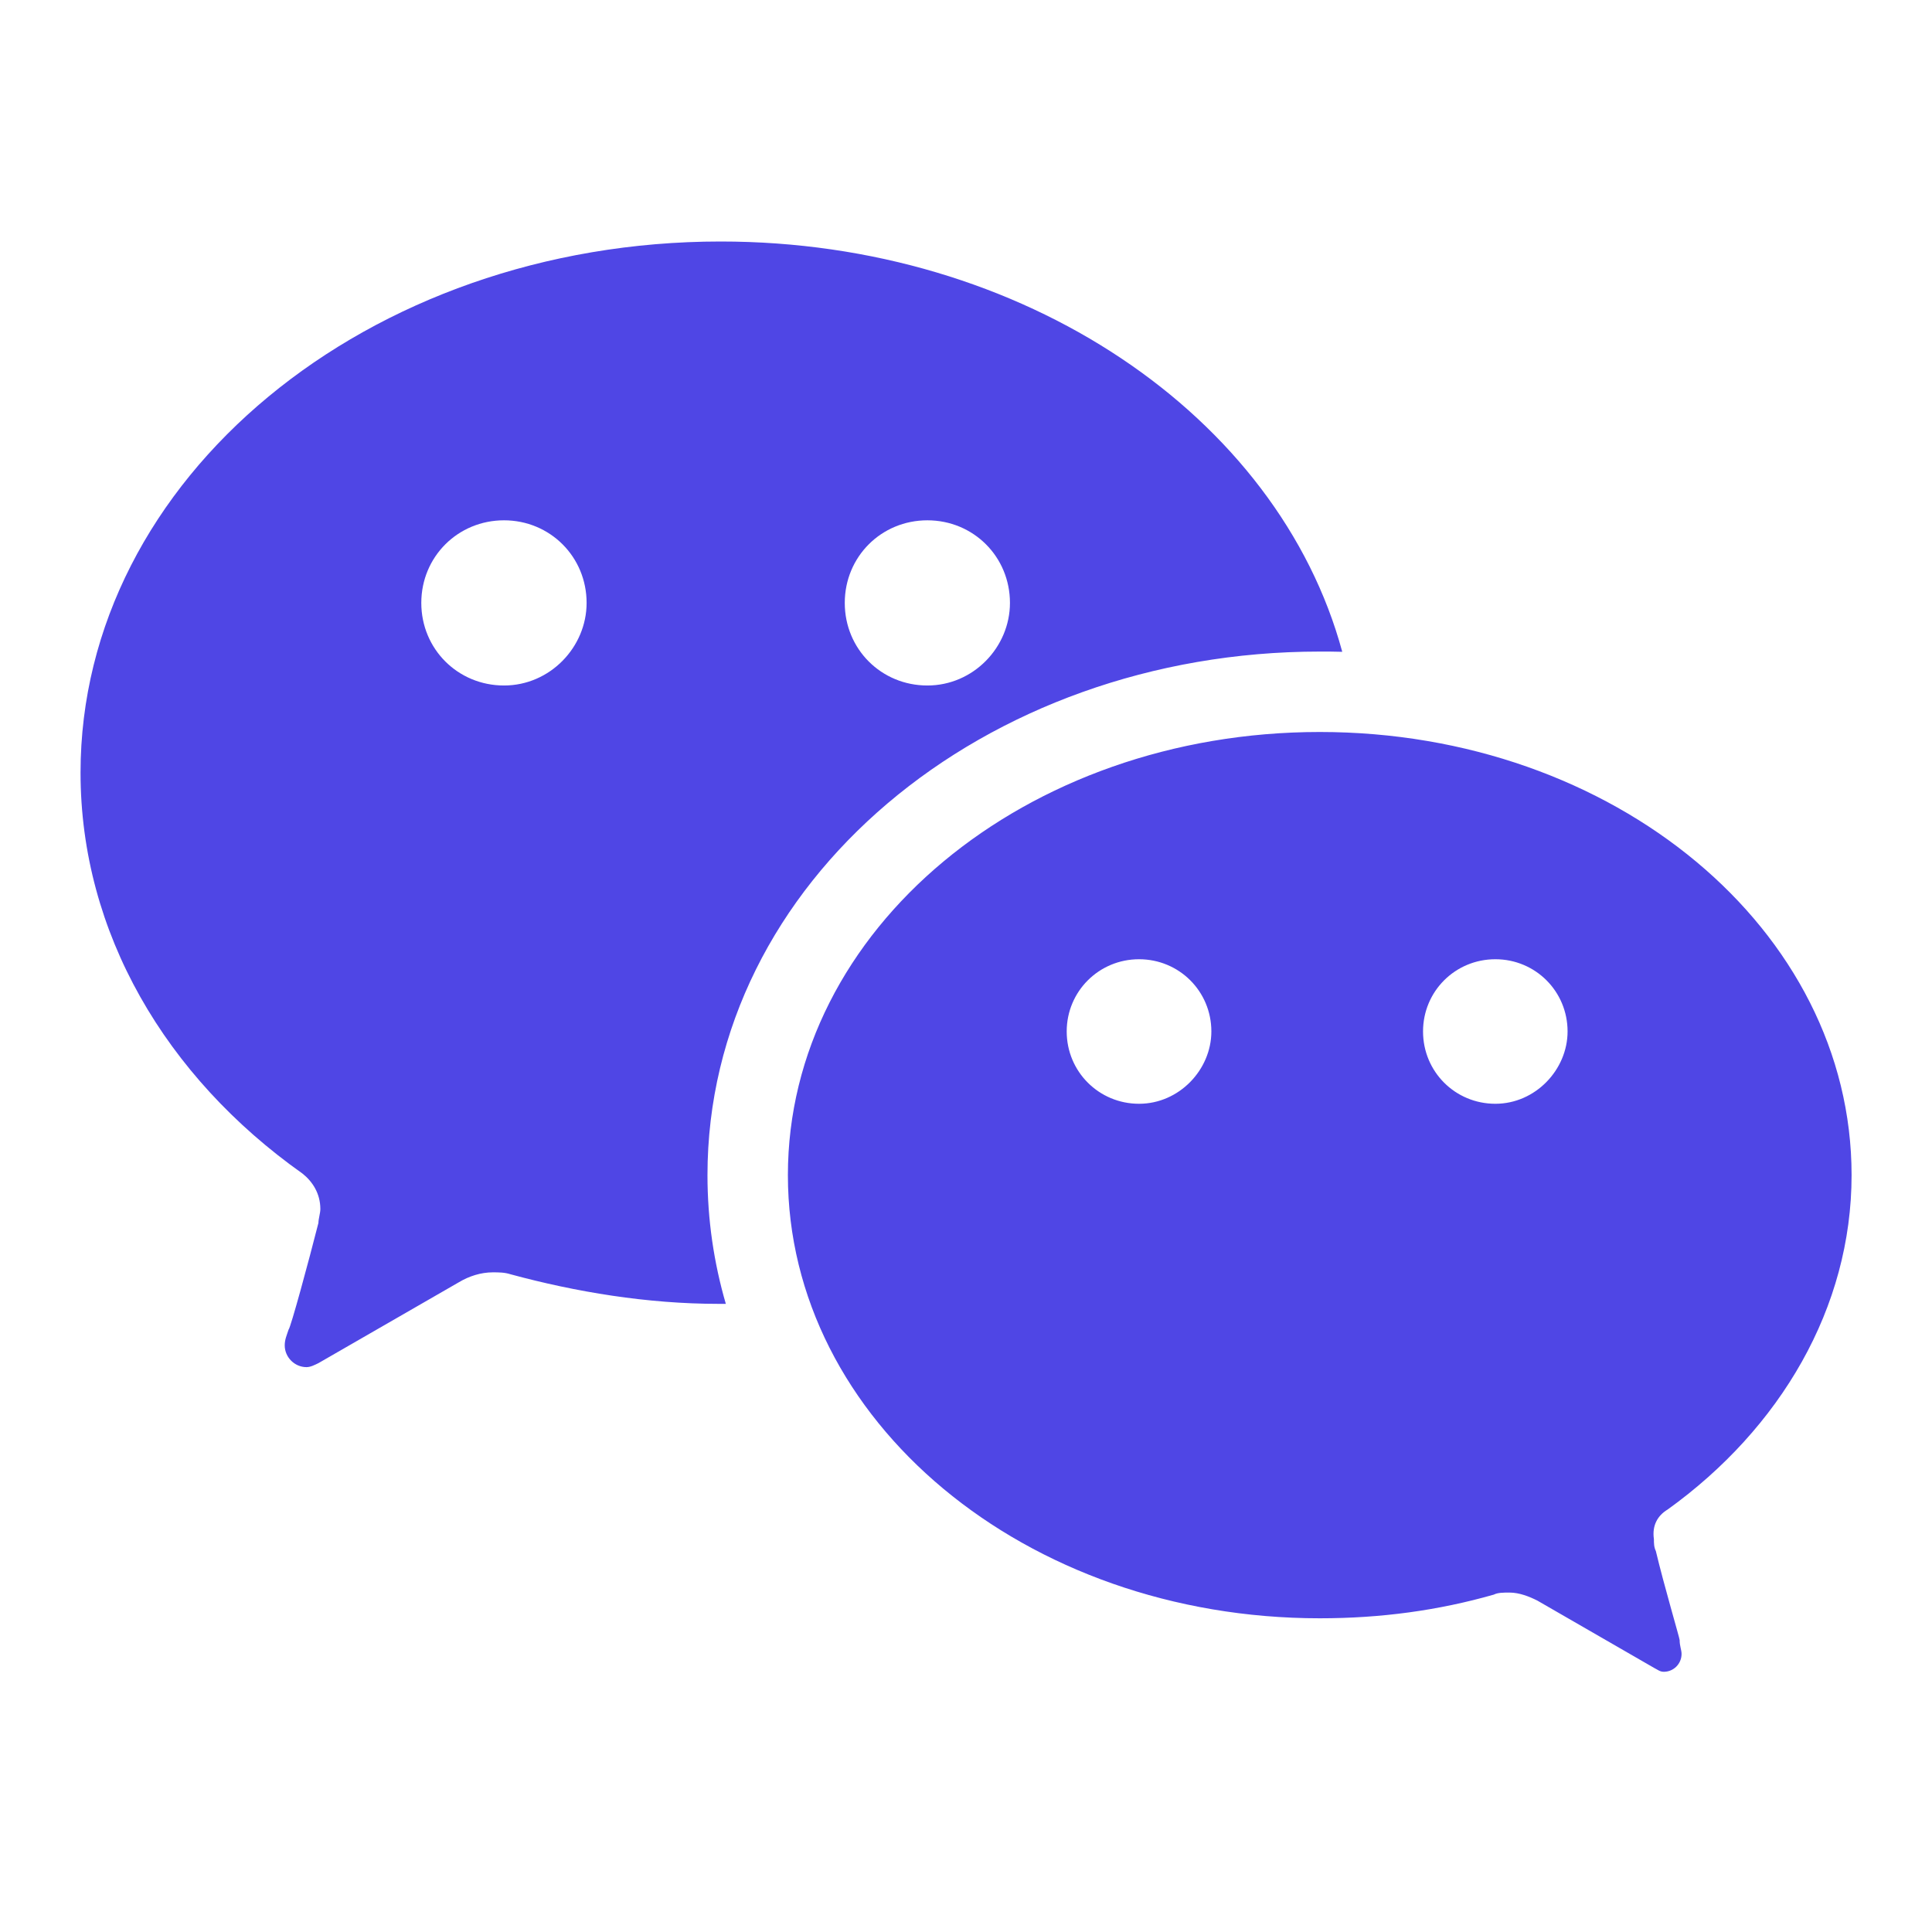
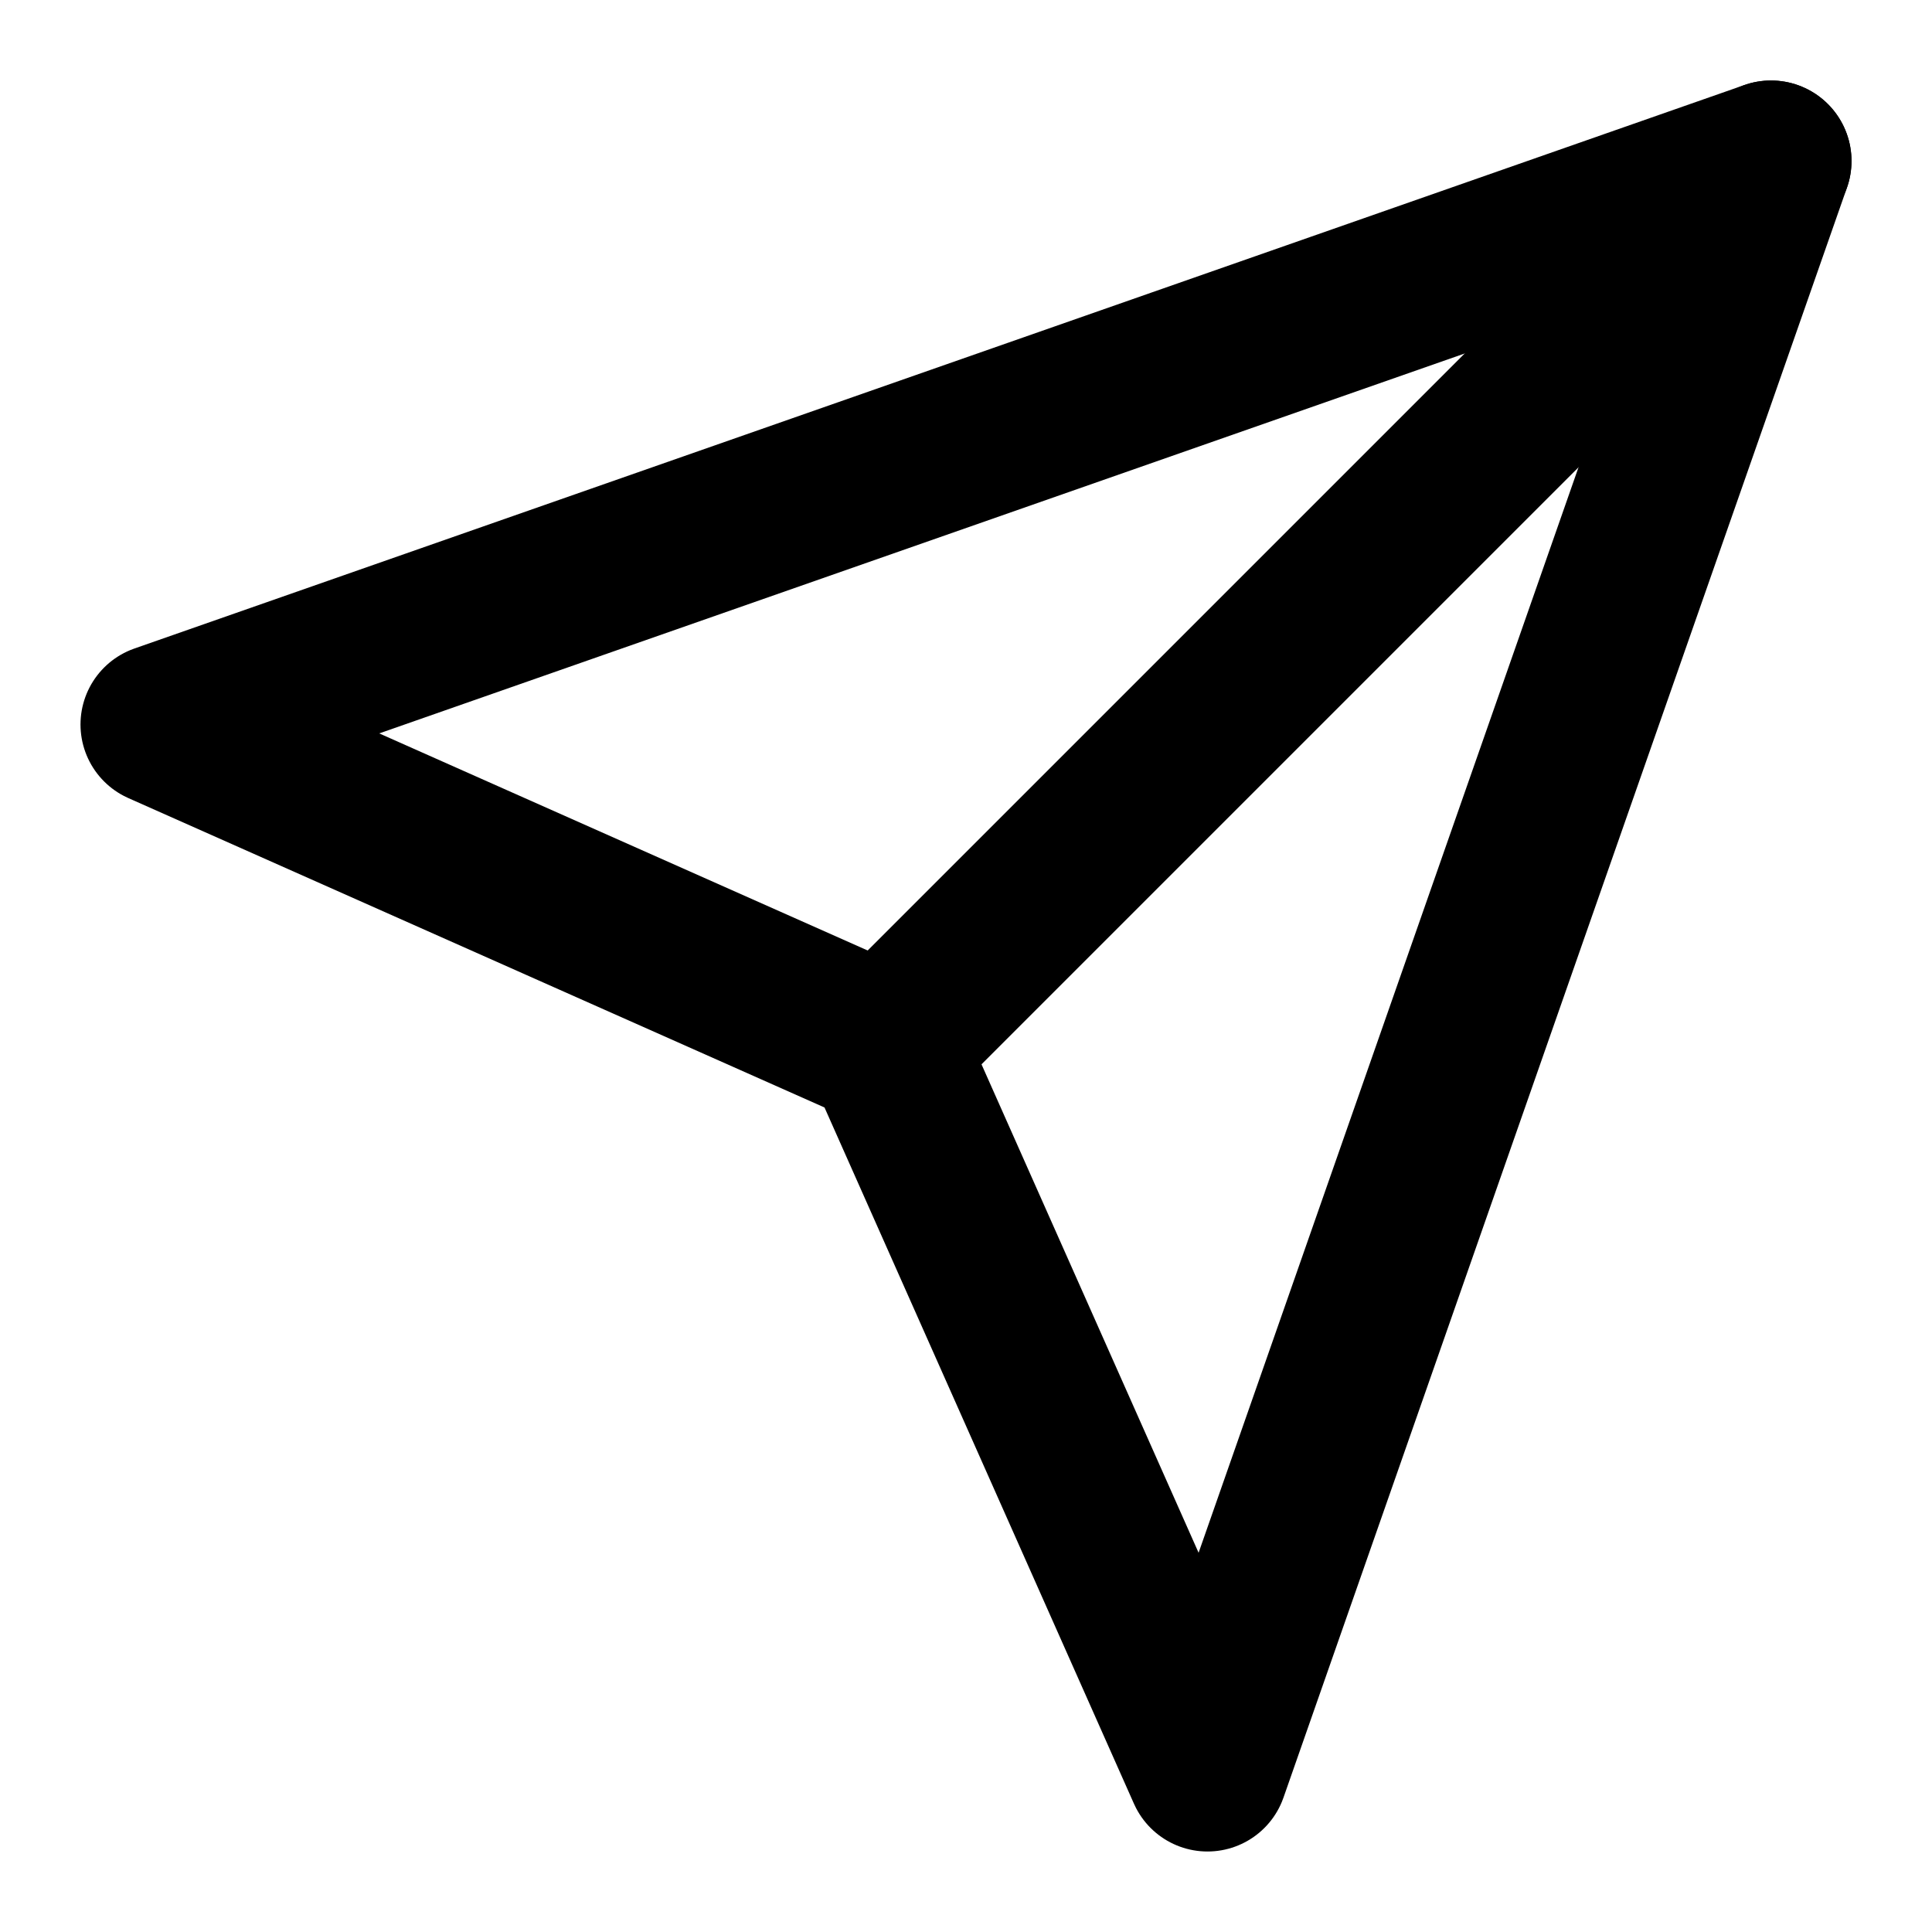
- <svg xmlns="http://www.w3.org/2000/svg" fill="none" version="1.1" width="16" height="16" viewBox="0 0 16 16">
-   <defs>
-     <clipPath id="master_svg0_204_2510">
-       <rect x="0" y="0" width="16" height="16" rx="0" />
-     </clipPath>
-   </defs>
-   <g clip-path="url(#master_svg0_204_2510)">
-     <g>
-       <path d="M12.384,9.141C12.716,9.141,12.982,8.858,12.982,8.542C12.982,8.21,12.716,7.944,12.384,7.944C12.051,7.944,11.785,8.21,11.785,8.542C11.785,8.875,12.051,9.141,12.384,9.141ZM9.433,9.141C9.766,9.141,10.032,8.858,10.032,8.542C10.032,8.21,9.766,7.944,9.433,7.944C9.101,7.944,8.834,8.21,8.834,8.542C8.834,8.875,9.101,9.141,9.433,9.141ZM13.811,12.501C13.729,12.55,13.68,12.632,13.697,12.747C13.697,12.78,13.697,12.812,13.713,12.845C13.779,13.124,13.91,13.566,13.91,13.582C13.91,13.632,13.926,13.664,13.926,13.697C13.926,13.779,13.86,13.845,13.779,13.845C13.746,13.845,13.729,13.828,13.697,13.812L12.731,13.255C12.665,13.222,12.583,13.189,12.501,13.189C12.452,13.189,12.403,13.189,12.371,13.206C11.912,13.337,11.437,13.402,10.93,13.402C8.49,13.402,6.525,11.764,6.525,9.732C6.525,7.701,8.49,6.062,10.93,6.062C13.369,6.062,15.334,7.701,15.334,9.732C15.334,10.83,14.745,11.829,13.811,12.501ZM11.116,5.398C11.054,5.396,10.992,5.396,10.93,5.396C8.147,5.396,5.859,7.302,5.859,9.732C5.859,10.101,5.912,10.458,6.011,10.798L5.951,10.798C5.361,10.798,4.77,10.7,4.228,10.553C4.179,10.537,4.13,10.537,4.081,10.537C3.982,10.537,3.884,10.569,3.802,10.618L2.637,11.289C2.604,11.305,2.571,11.322,2.538,11.322C2.44,11.322,2.358,11.24,2.358,11.142C2.358,11.093,2.374,11.06,2.39,11.011C2.407,10.995,2.554,10.455,2.637,10.128C2.637,10.095,2.653,10.046,2.653,10.013C2.653,9.883,2.587,9.784,2.505,9.719C1.373,8.918,0.667,7.724,0.667,6.399C0.667,3.962,3.047,2,5.968,2C8.477,2,10.587,3.446,11.116,5.398ZM7.68,5.677C8.062,5.677,8.364,5.359,8.364,4.993C8.364,4.611,8.062,4.309,7.68,4.309C7.298,4.309,6.996,4.611,6.996,4.993C6.996,5.375,7.298,5.677,7.68,5.677ZM4.174,5.677C4.555,5.677,4.858,5.359,4.858,4.993C4.858,4.611,4.555,4.309,4.174,4.309C3.792,4.309,3.489,4.611,3.489,4.993C3.489,5.375,3.792,5.677,4.174,5.677Z" fill="#4F46E5" fill-opacity="1" style="mix-blend-mode:passthrough" />
-     </g>
-   </g>
+ <svg xmlns="http://www.w3.org/2000/svg" width="24" height="24" viewBox="0 0 24 24" fill="none" stroke="currentColor" stroke-width="2" stroke-linecap="round" stroke-linejoin="round">
+   <line x1="22" y1="2" x2="11" y2="13" />
+   <polygon points="22,2 15,22 11,13 2,9" />
</svg>
